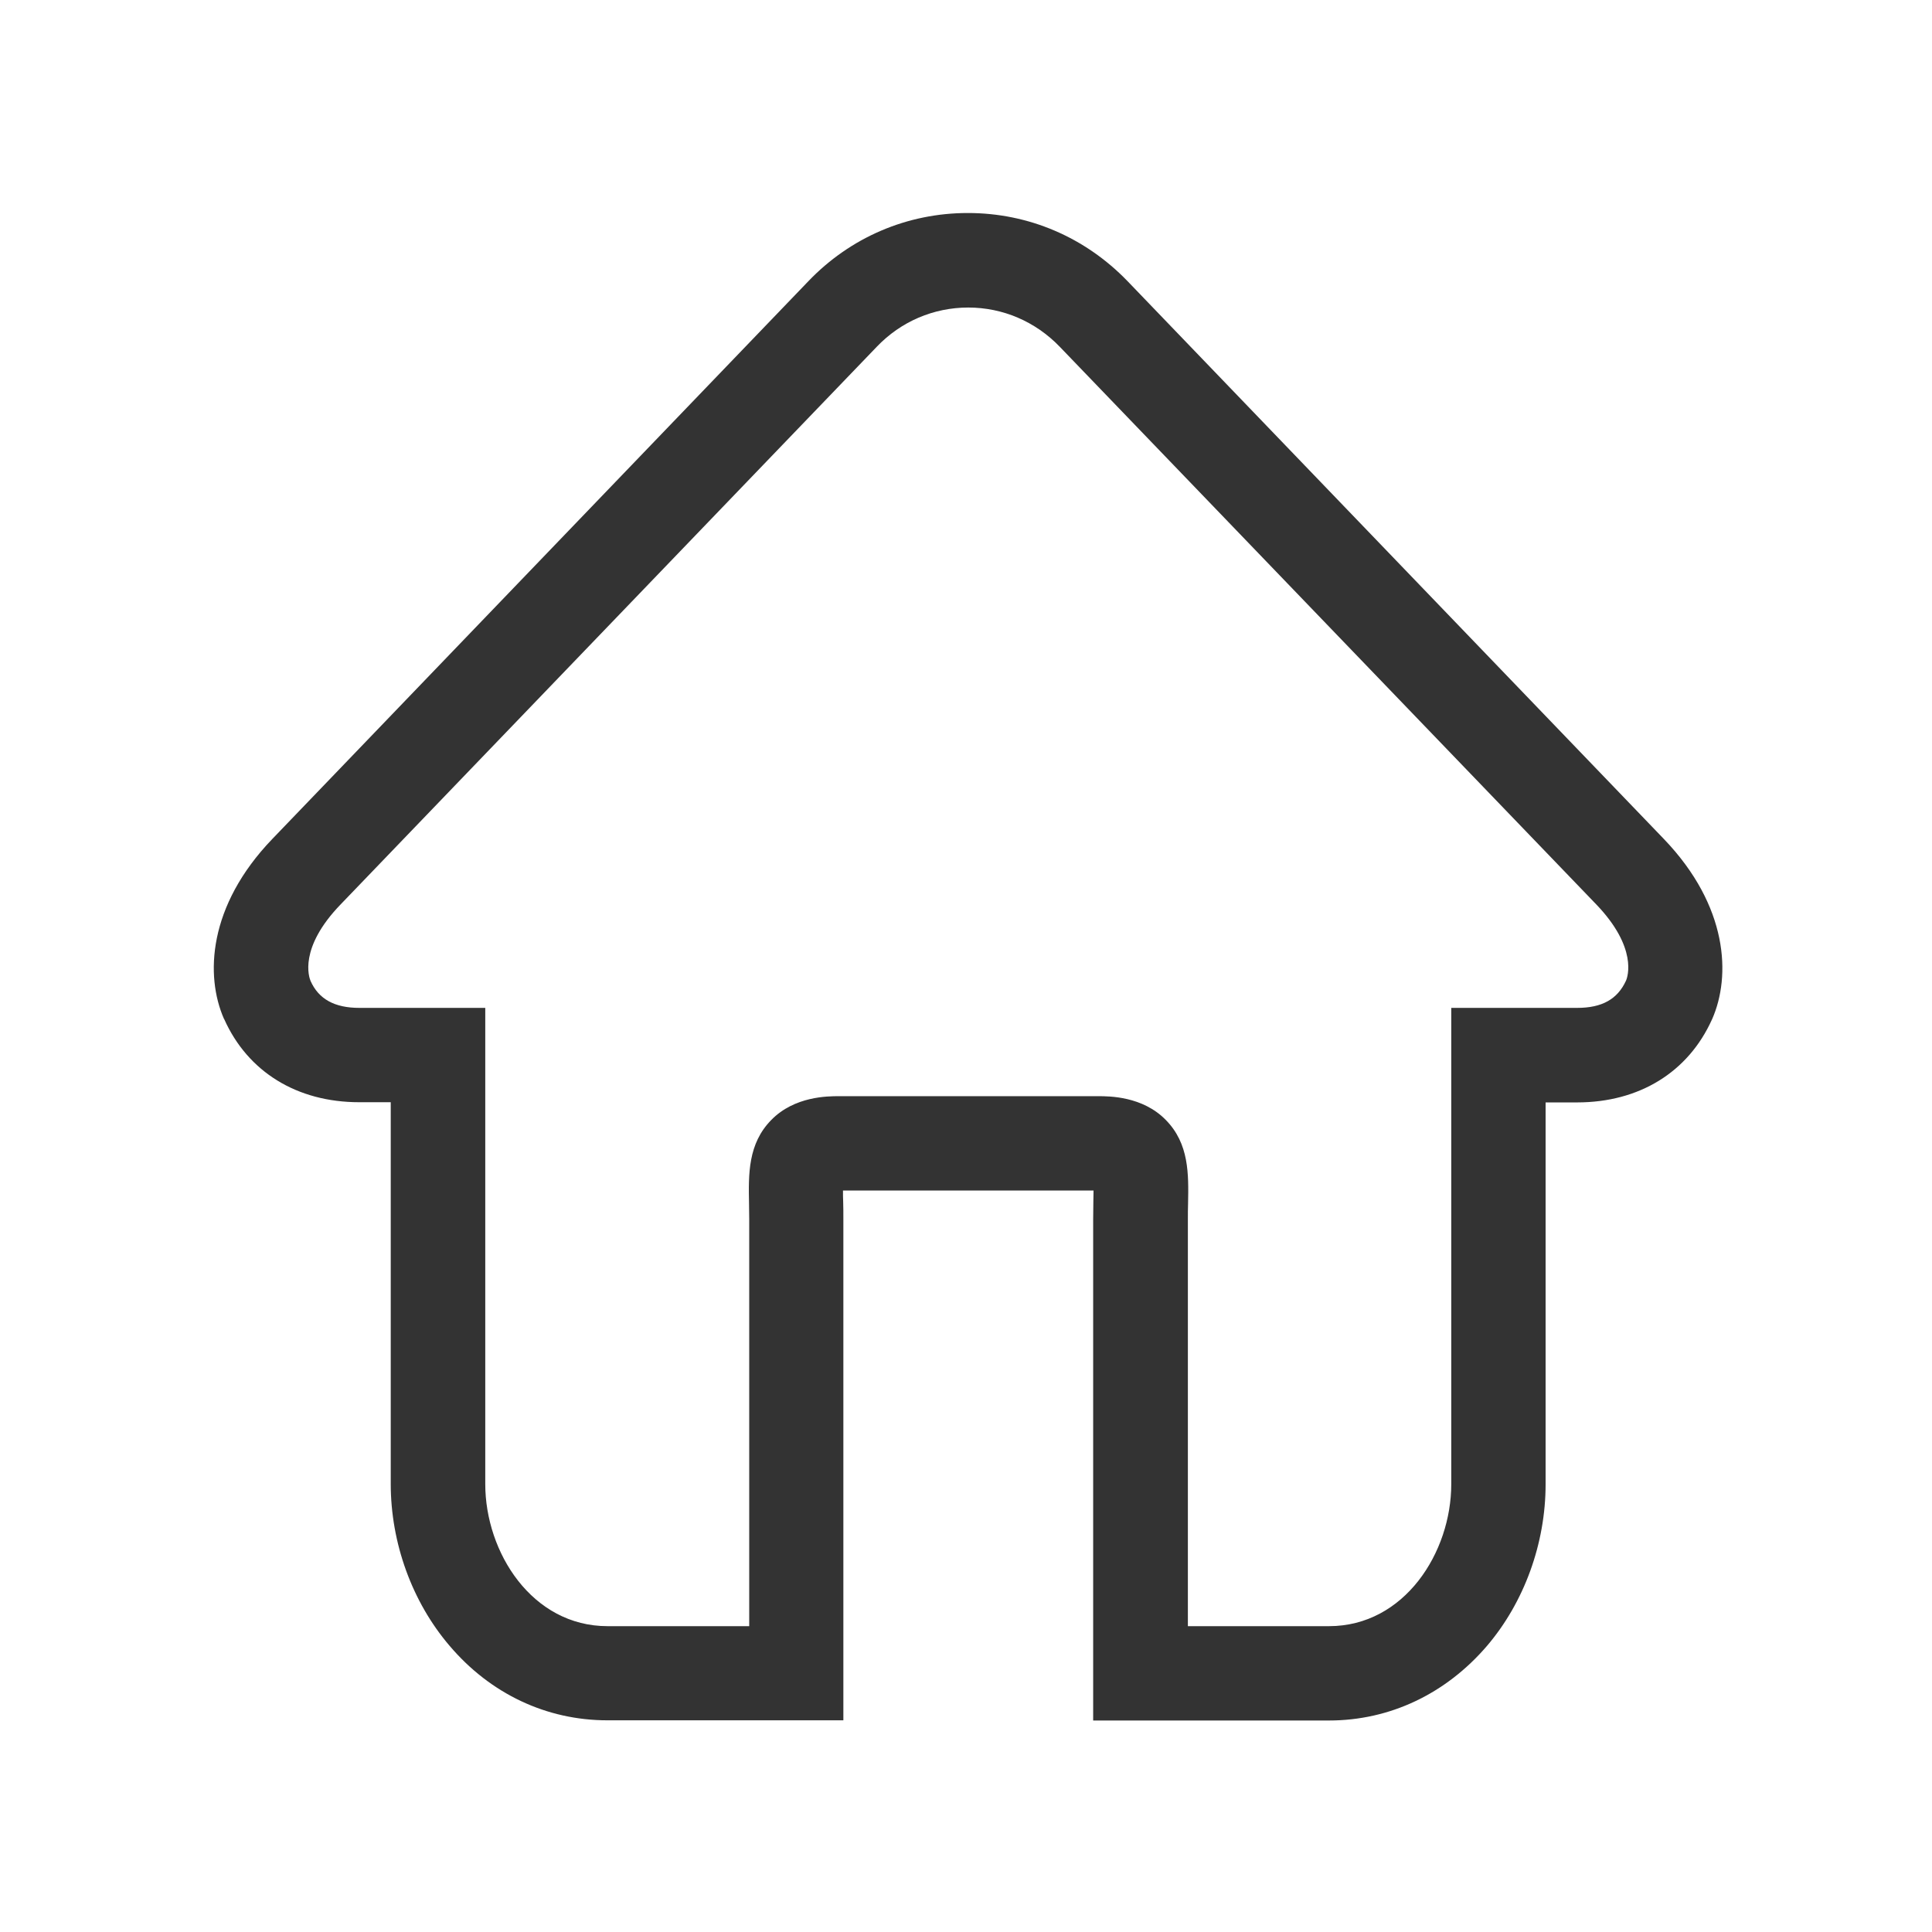
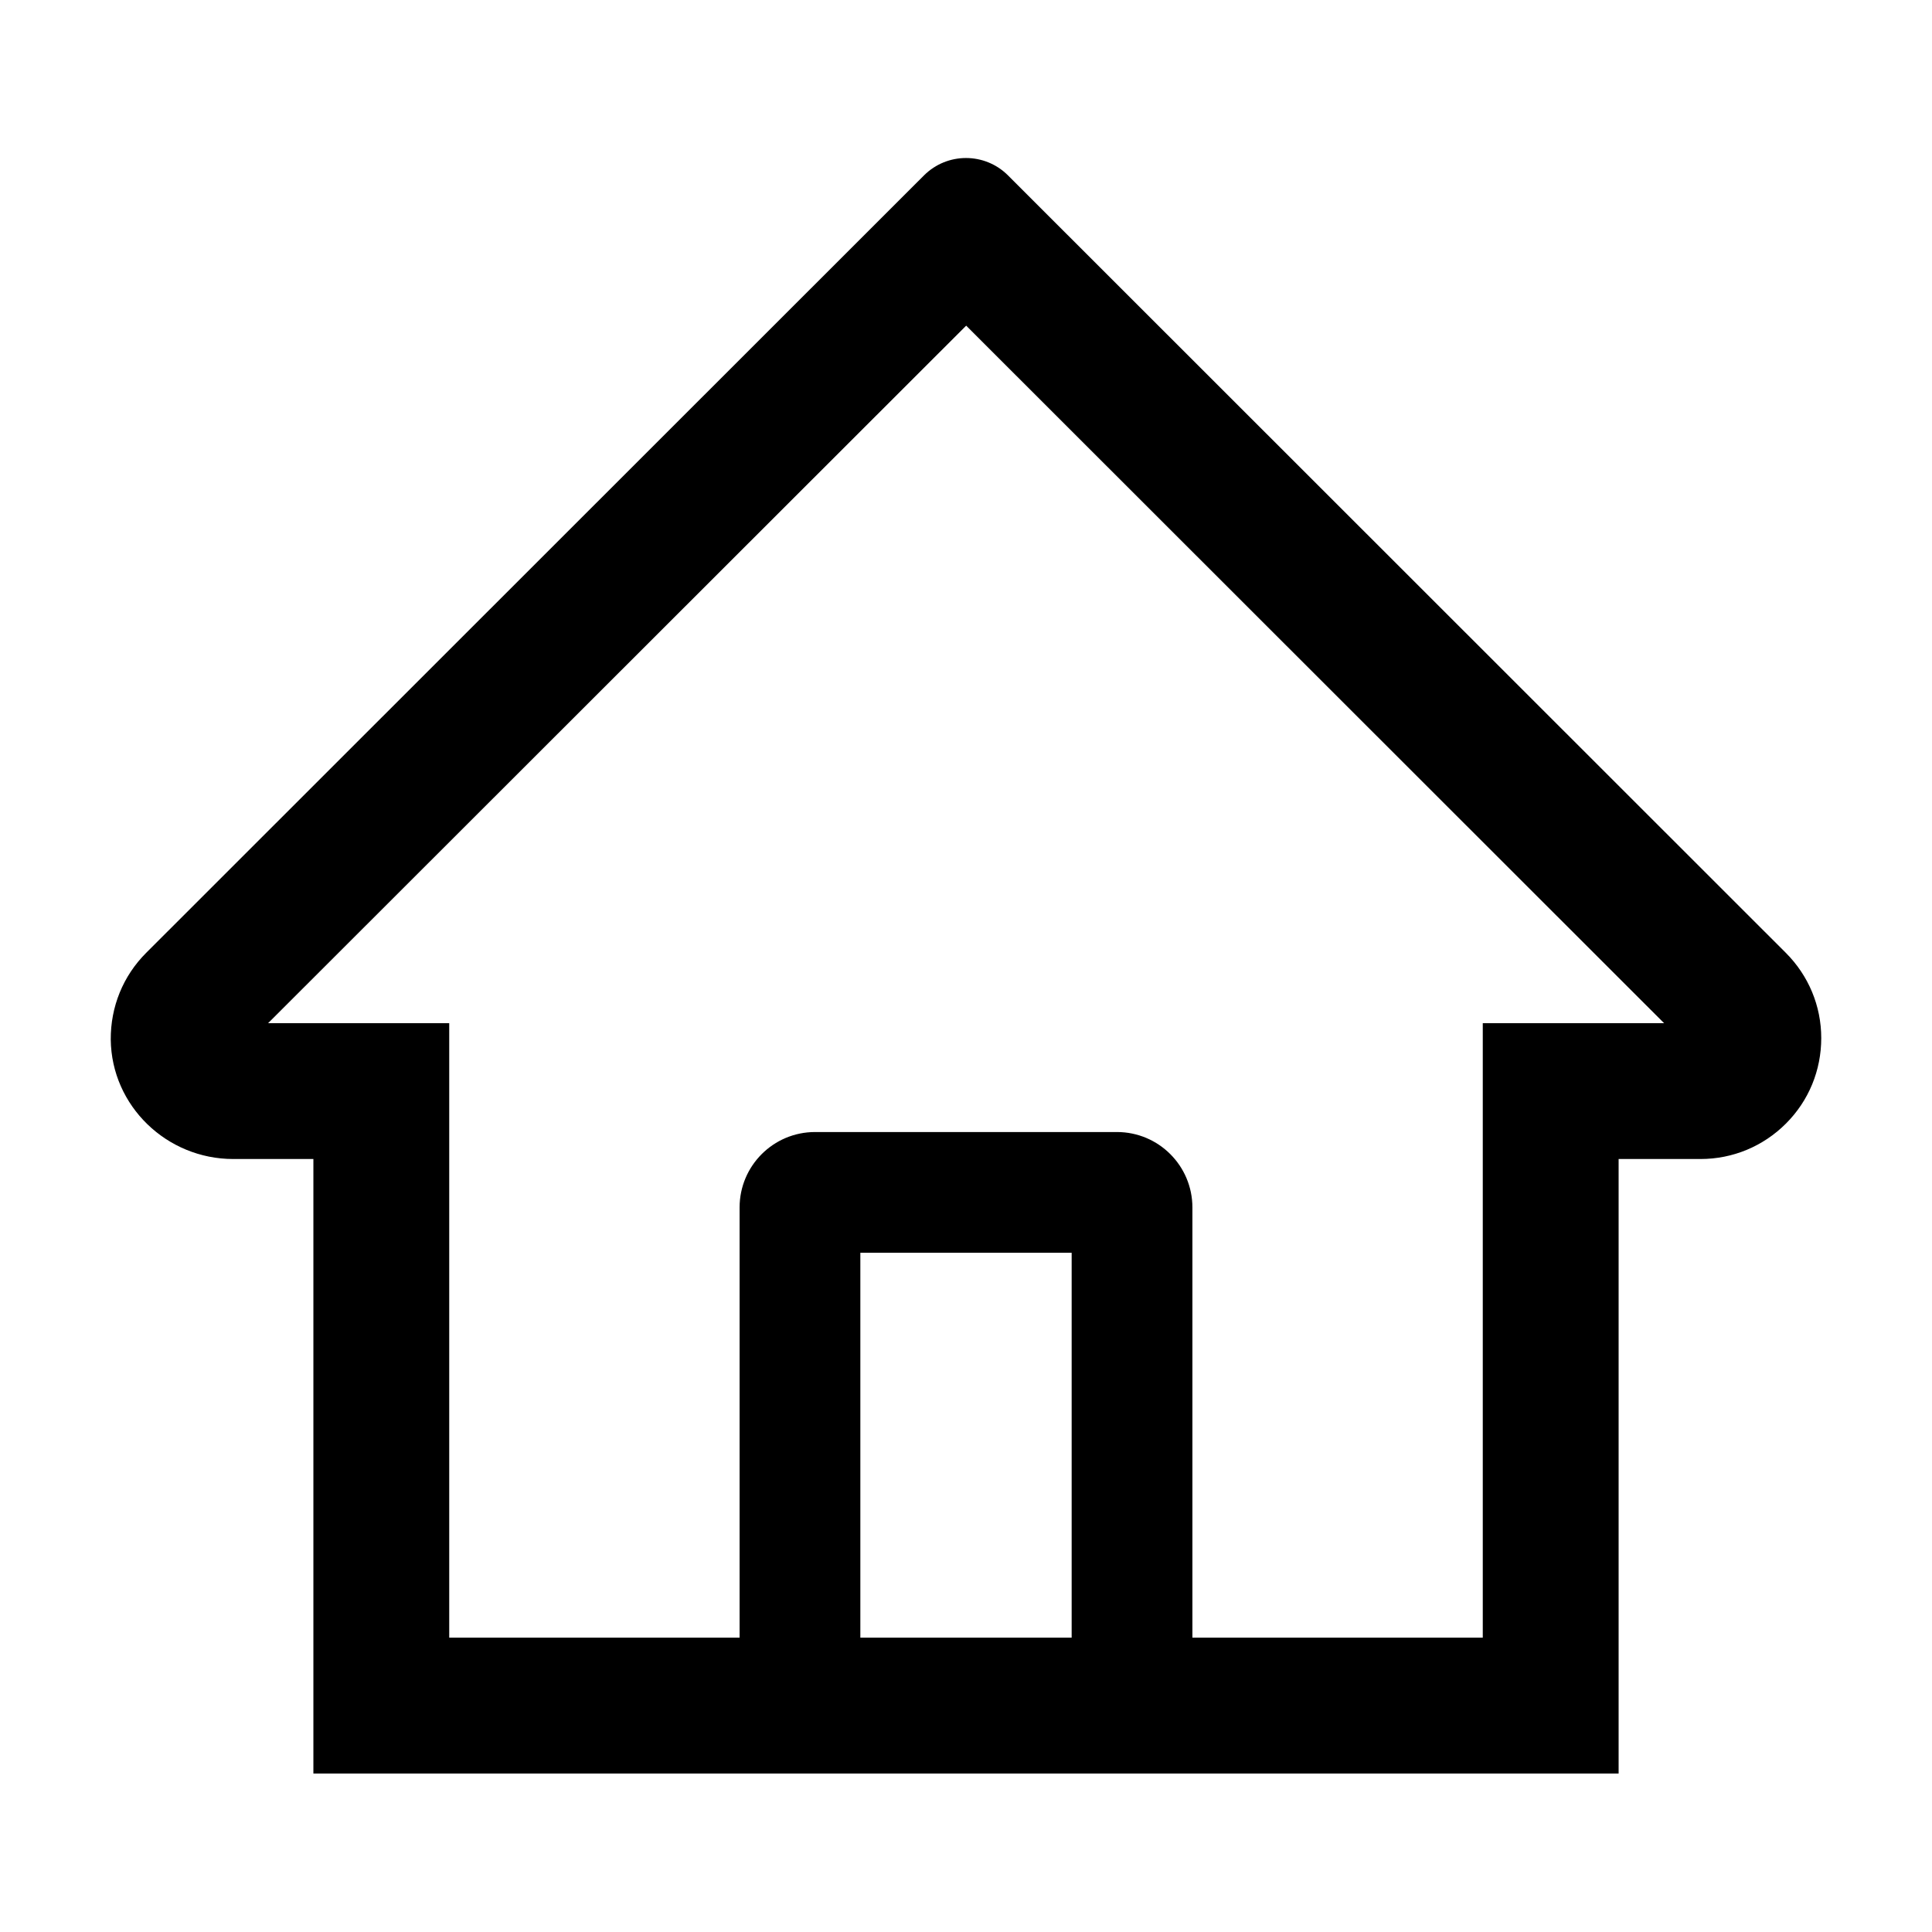
- <svg xmlns="http://www.w3.org/2000/svg" t="1720580853210" class="icon" viewBox="0 0 1024 1024" version="1.1" p-id="1557" width="200" height="200">
-   <path d="M704.4 911.9h-125V646.2c0-3.3 0.1-6.5 0.1-9.3 0-1.8 0.1-3.9 0.1-5.9H446.8c0 2 0 4.1 0.1 5.9 0.1 2.8 0.1 5.9 0.1 9.3v265.6H321.9c-32.2 0-62-14-83.7-39.6-19.8-23.2-31.1-54.4-31.1-85.7V584.2h-16.7c-33 0-59.1-16.1-71.6-44.1l-0.1-0.1c-10-22.8-8.5-59.8 25.6-95.3l284.1-295.6c22.3-23.3 52.4-36.2 84.6-36.2 32.1 0 62.1 12.8 84.6 36.1L882 444.8c34 35.5 35.5 72.5 25.5 95.3l-0.1 0.2c-12.6 28-38.6 44-71.5 44h-16.7v202.4c0 31.3-11.3 62.5-31.1 85.7-21.8 25.4-51.5 39.5-83.7 39.5z m-75-50h75c40 0 64.8-39.1 64.8-75.3V534.2h66.7c13.2 0 21.4-4.6 25.9-14.4 0.9-2 6.3-17.5-15.8-40.5L561.7 183.8c-12.9-13.4-30.2-20.8-48.5-20.8-18.4 0-35.7 7.4-48.5 20.8L180.5 479.4c-22.3 23.1-16.7 38.6-15.9 40.5 4.3 9.7 12.8 14.3 25.9 14.3h66.7v252.4c0 36.2 24.8 75.3 64.8 75.3h75.1V646.2c0-2.9-0.1-5.6-0.1-8.3-0.3-15.6-0.6-31.7 11.8-44.3 12.3-12.6 30-12.6 35.8-12.6h137.5c5.8 0 23.5 0 35.8 12.6 12.4 12.6 12.1 28.7 11.8 44.3-0.1 2.7-0.1 5.5-0.1 8.4v215.6z" fill="#333333" p-id="1558" />
+ <svg xmlns="http://www.w3.org/2000/svg" t="1730964051530" class="icon" viewBox="0 0 1024 1024" version="1.1" p-id="2290" width="200" height="200">
+   <path d="M946.5 505L560.1 118.8l-25.9-25.9c-12.3-12.2-32.1-12.2-44.4 0L77.5 505c-12.3 12.3-18.9 28.6-18.8 46 0.4 35.2 29.7 63.3 64.9 63.3h42.5V940h691.8V614.3h43.4c17.1 0 33.2-6.7 45.3-18.8 12.1-12.1 18.7-28.2 18.7-45.3 0-17-6.7-33.1-18.8-45.2zM568 868H456V664h112v204z m217.9-325.7V868H632V640c0-22.1-17.9-40-40-40H432c-22.1 0-40 17.9-40 40v228H238.1V542.3h-96l370-369.7 23.1 23.1L882 542.3h-96.1z" p-id="2291" />
</svg>
